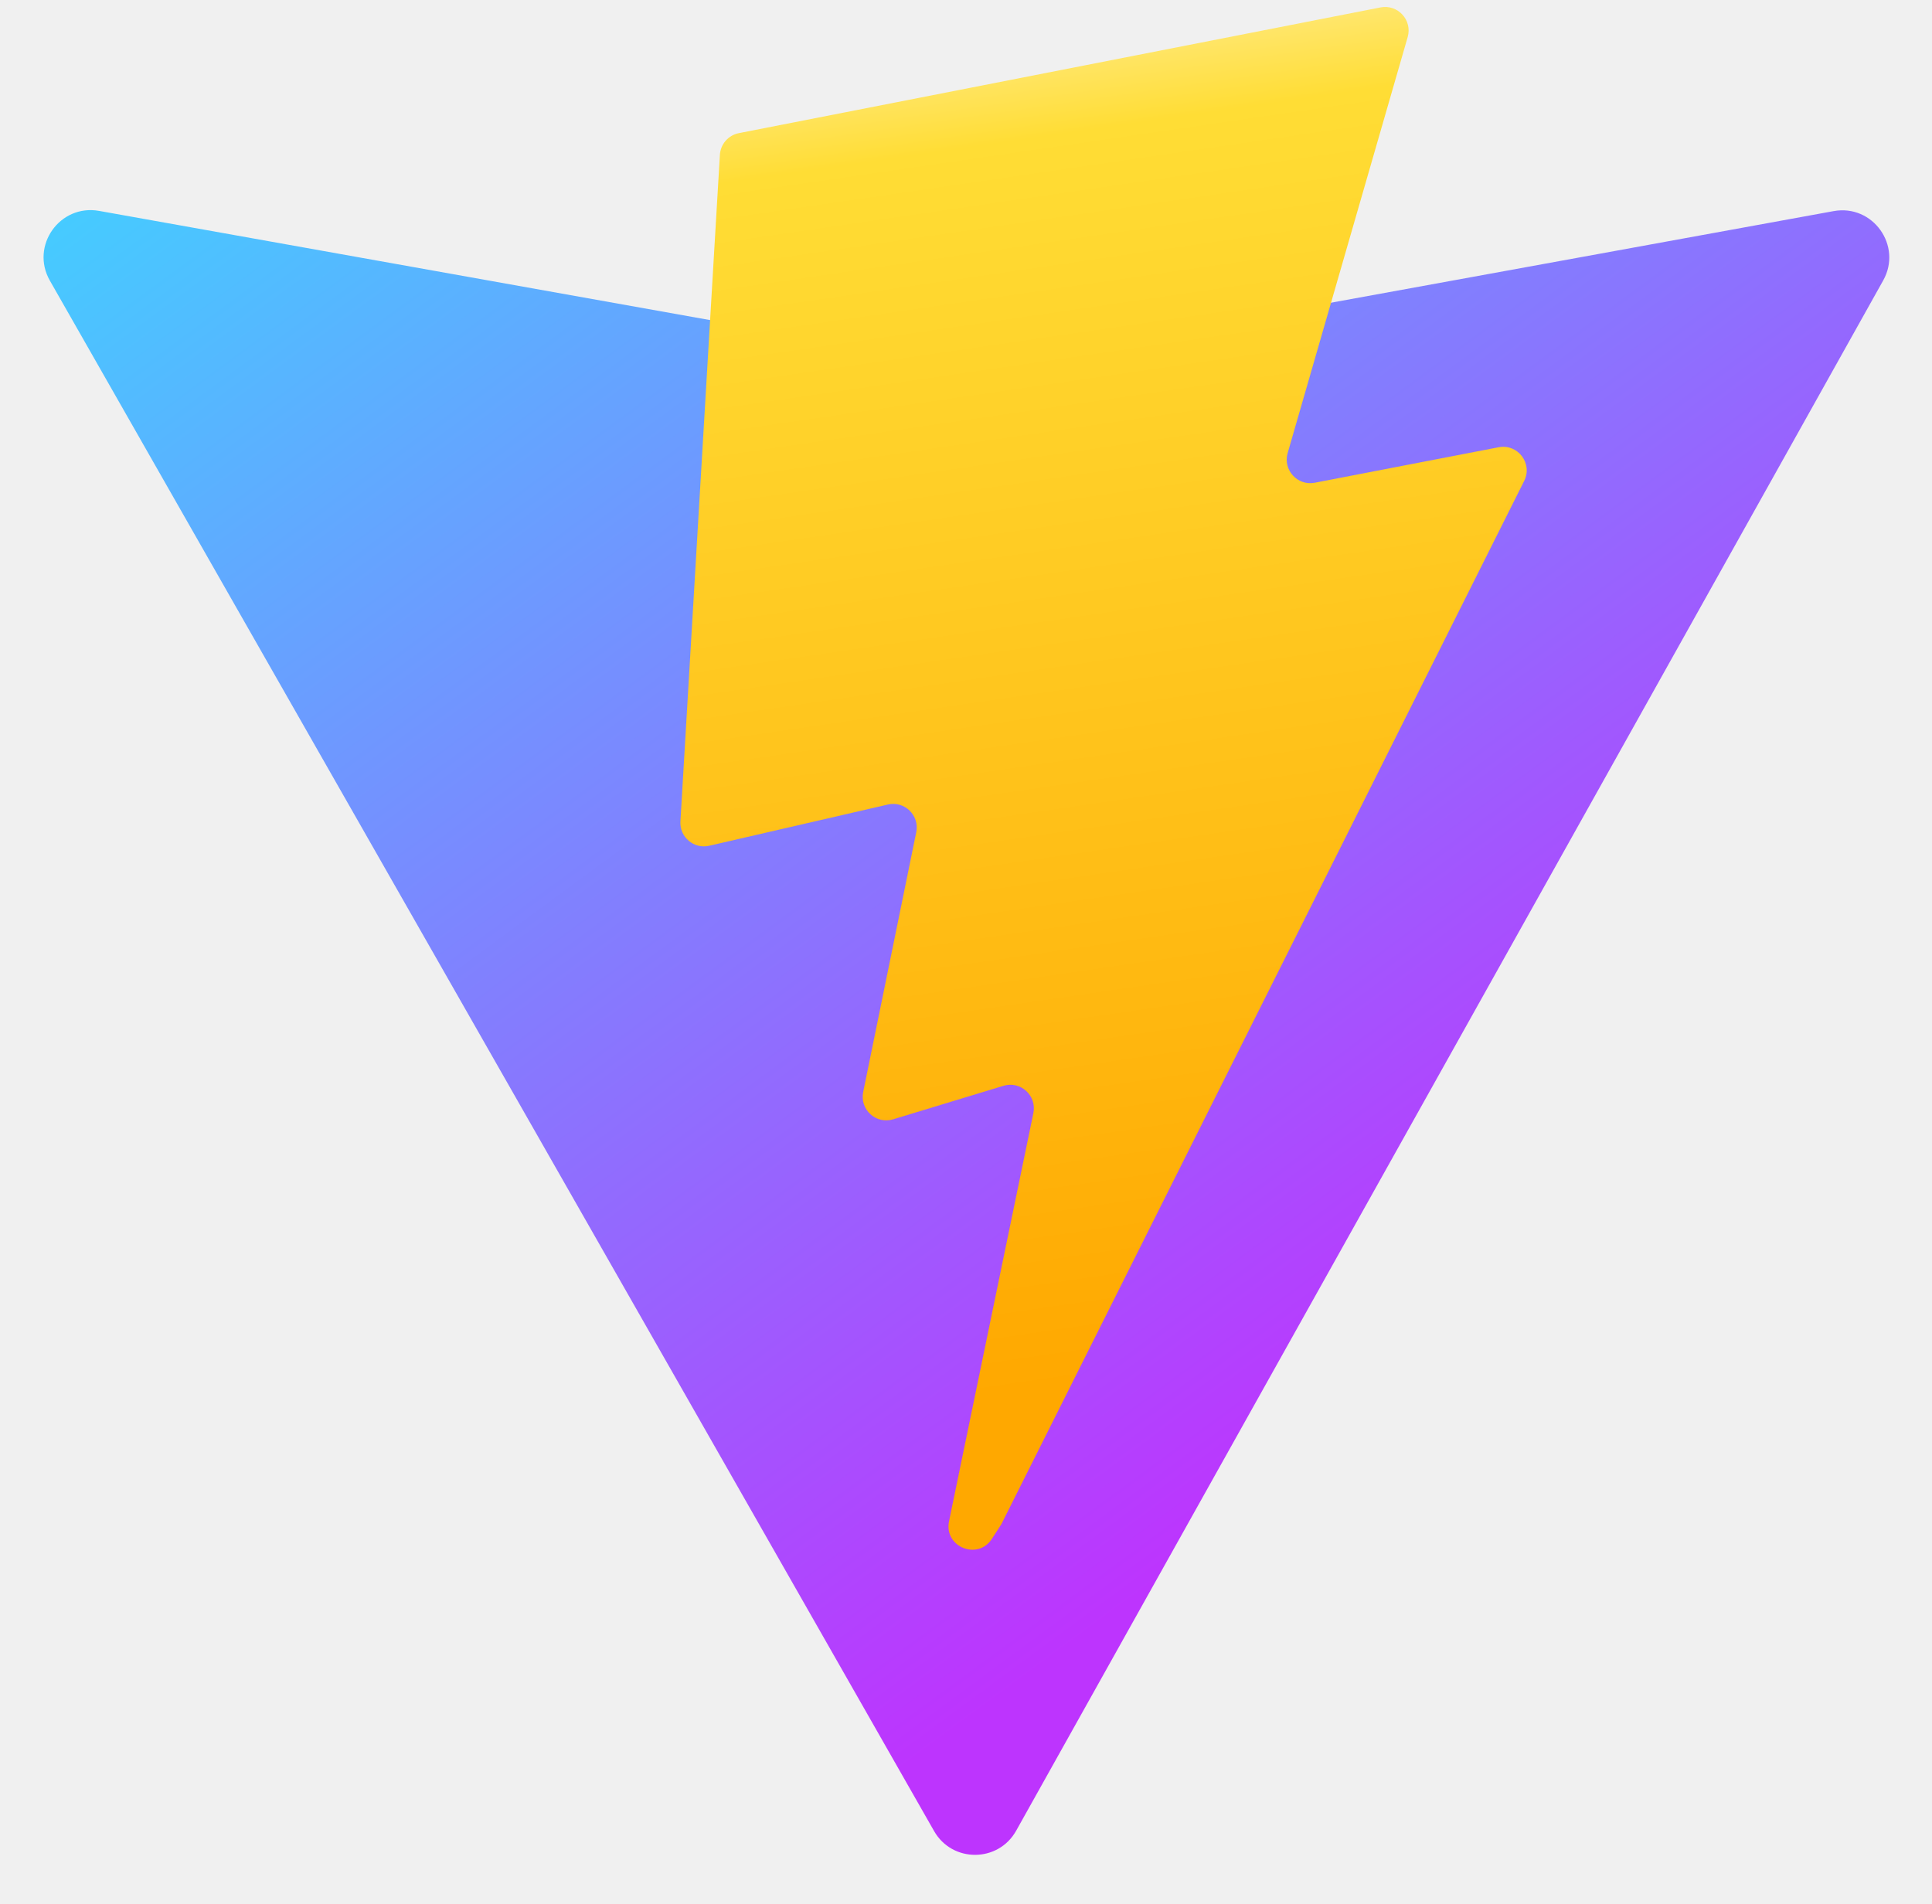
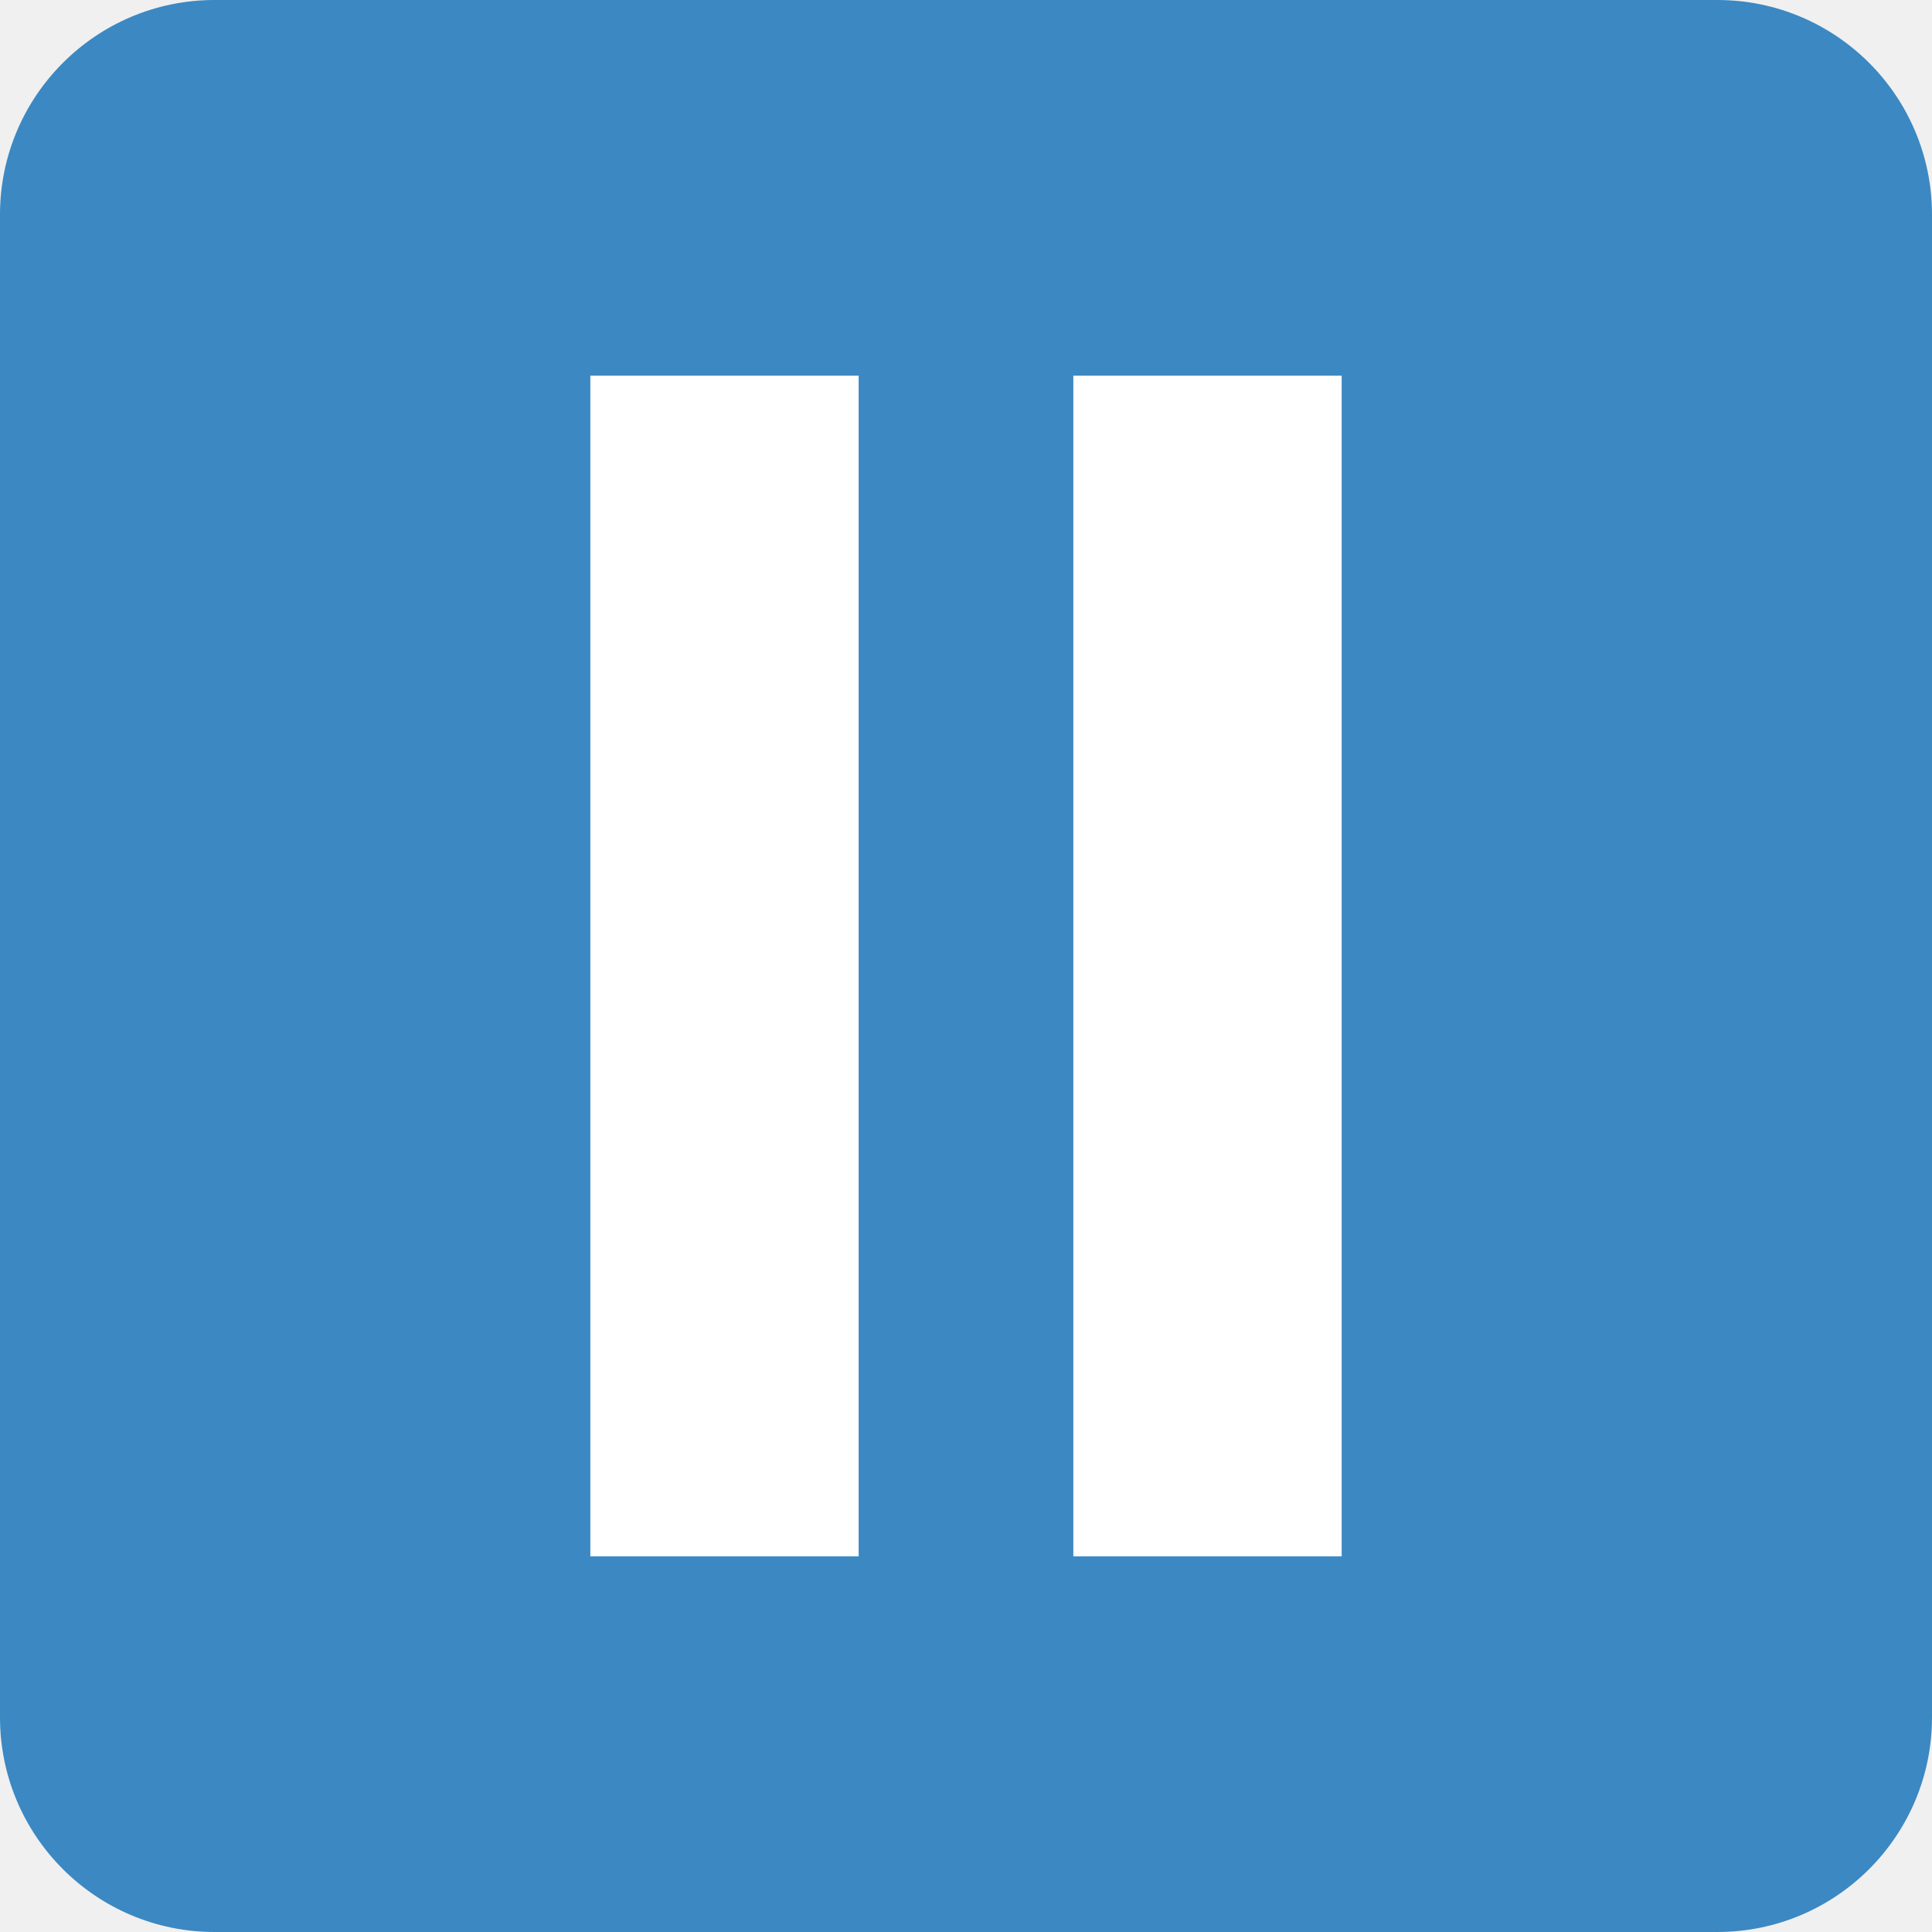
- <svg xmlns="http://www.w3.org/2000/svg" width="410" height="404" viewBox="0 0 410 404" fill="none">
-   <path d="M399.641 59.525L215.643 388.545C211.844 395.338 202.084 395.378 198.228 388.618L10.582 59.556C6.381 52.19 12.68 43.267 21.028 44.759L205.223 77.682C206.398 77.892 207.601 77.89 208.776 77.676L389.119 44.806C397.439 43.289 403.768 52.143 399.641 59.525Z" fill="url(#paint0_linear)" />
-   <path d="M292.965 1.574L156.801 28.255C154.563 28.694 152.906 30.59 152.771 32.866L144.395 174.33C144.198 177.662 147.258 180.248 150.51 179.498L188.42 170.749C191.967 169.931 195.172 173.055 194.443 176.622L183.18 231.775C182.422 235.487 185.907 238.661 189.532 237.56L212.947 230.446C216.577 229.344 220.065 232.527 219.297 236.242L201.398 322.875C200.278 328.294 207.486 331.249 210.492 326.603L212.5 323.5L323.454 102.072C325.312 98.365 322.108 94.137 318.036 94.923L279.014 102.454C275.347 103.161 272.227 99.746 273.262 96.158L298.731 7.867C299.767 4.273 296.636 0.855 292.965 1.574Z" fill="url(#paint1_linear)" />
-   <defs>
-     <linearGradient id="paint0_linear" x1="6" y1="33" x2="235" y2="344" gradientUnits="userSpaceOnUse">
-       <stop stop-color="#41D1FF" />
-       <stop offset="1" stop-color="#BD34FE" />
-     </linearGradient>
-     <linearGradient id="paint1_linear" x1="194.651" y1="8.818" x2="236.076" y2="292.989" gradientUnits="userSpaceOnUse">
-       <stop stop-color="#FFEA83" />
-       <stop offset="0.083" stop-color="#FFDD35" />
-       <stop offset="1" stop-color="#FFA800" />
-     </linearGradient>
-   </defs>
+ <svg xmlns="http://www.w3.org/2000/svg" viewBox="0 0 36 36">
+   <path fill="#3B88C3" d="M36 32c0 2.209-1.791 4-4 4H4c-2.209 0-4-1.791-4-4V4c0-2.209 1.791-4 4-4h28c2.209 0 4 1.791 4 4v28z" />
+   <path fill="#FFF" d="M20 7h5v22h-5zm-9 0h5v22h-5z" />
</svg>
